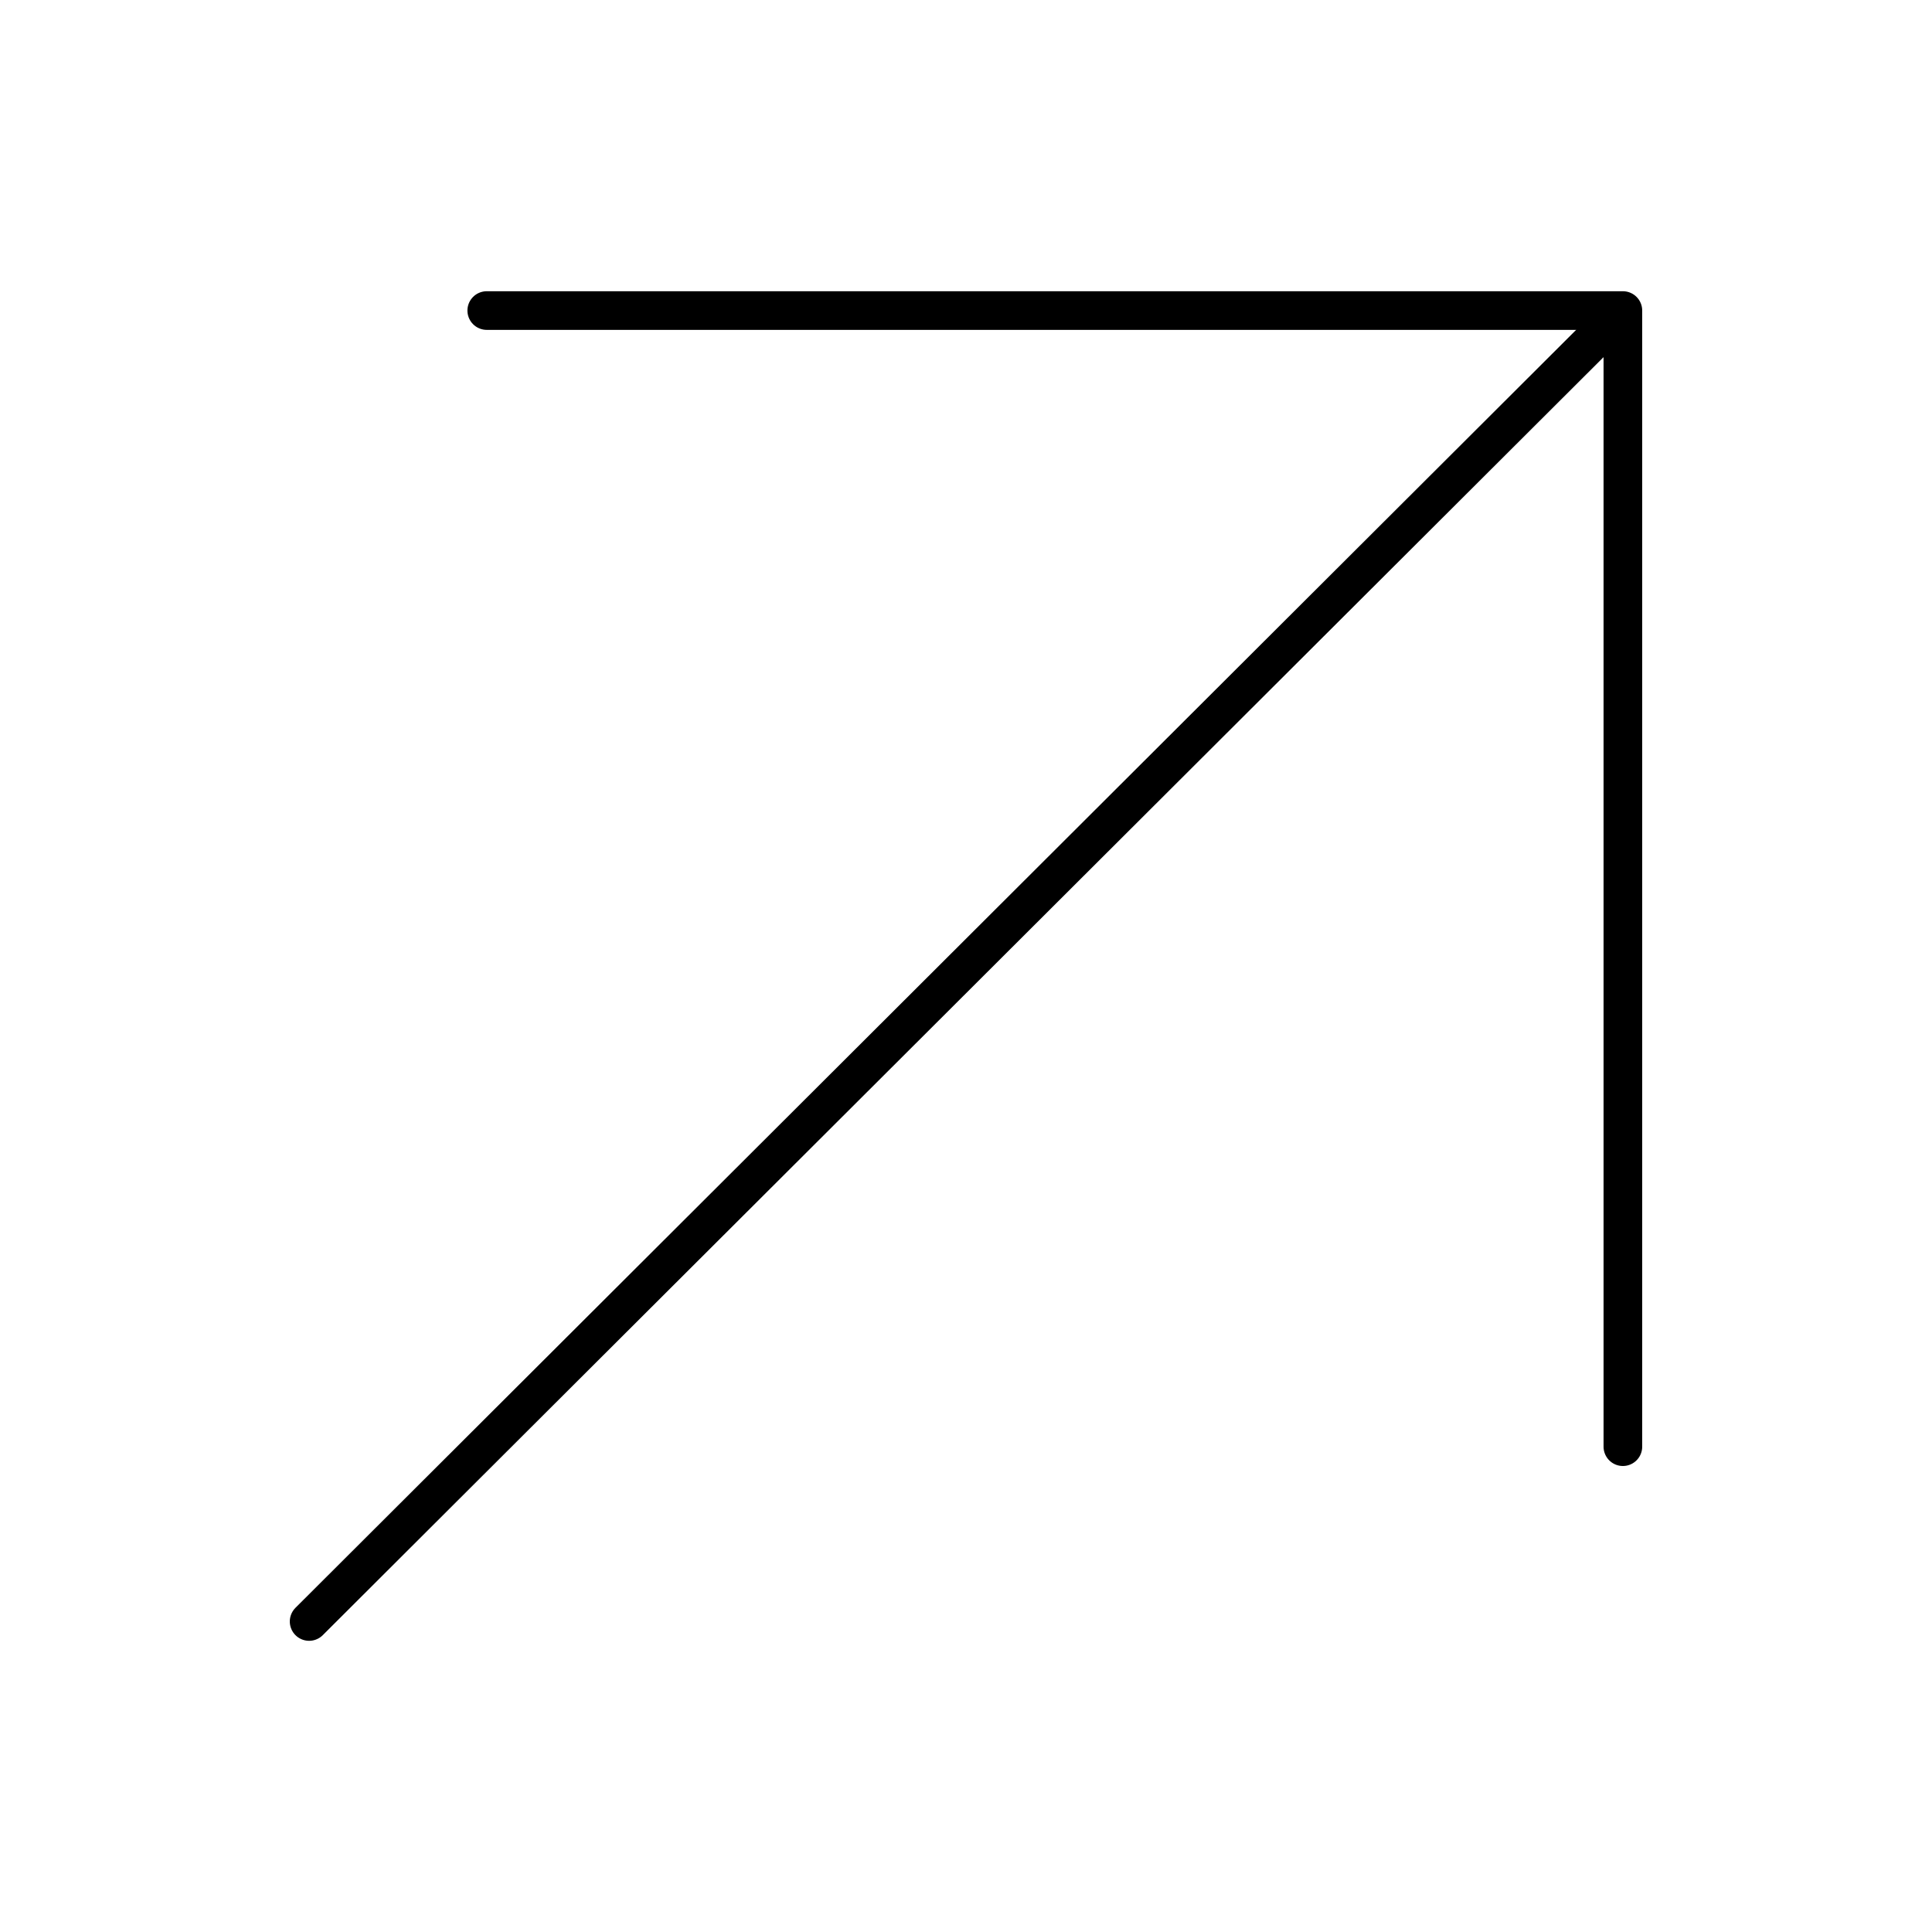
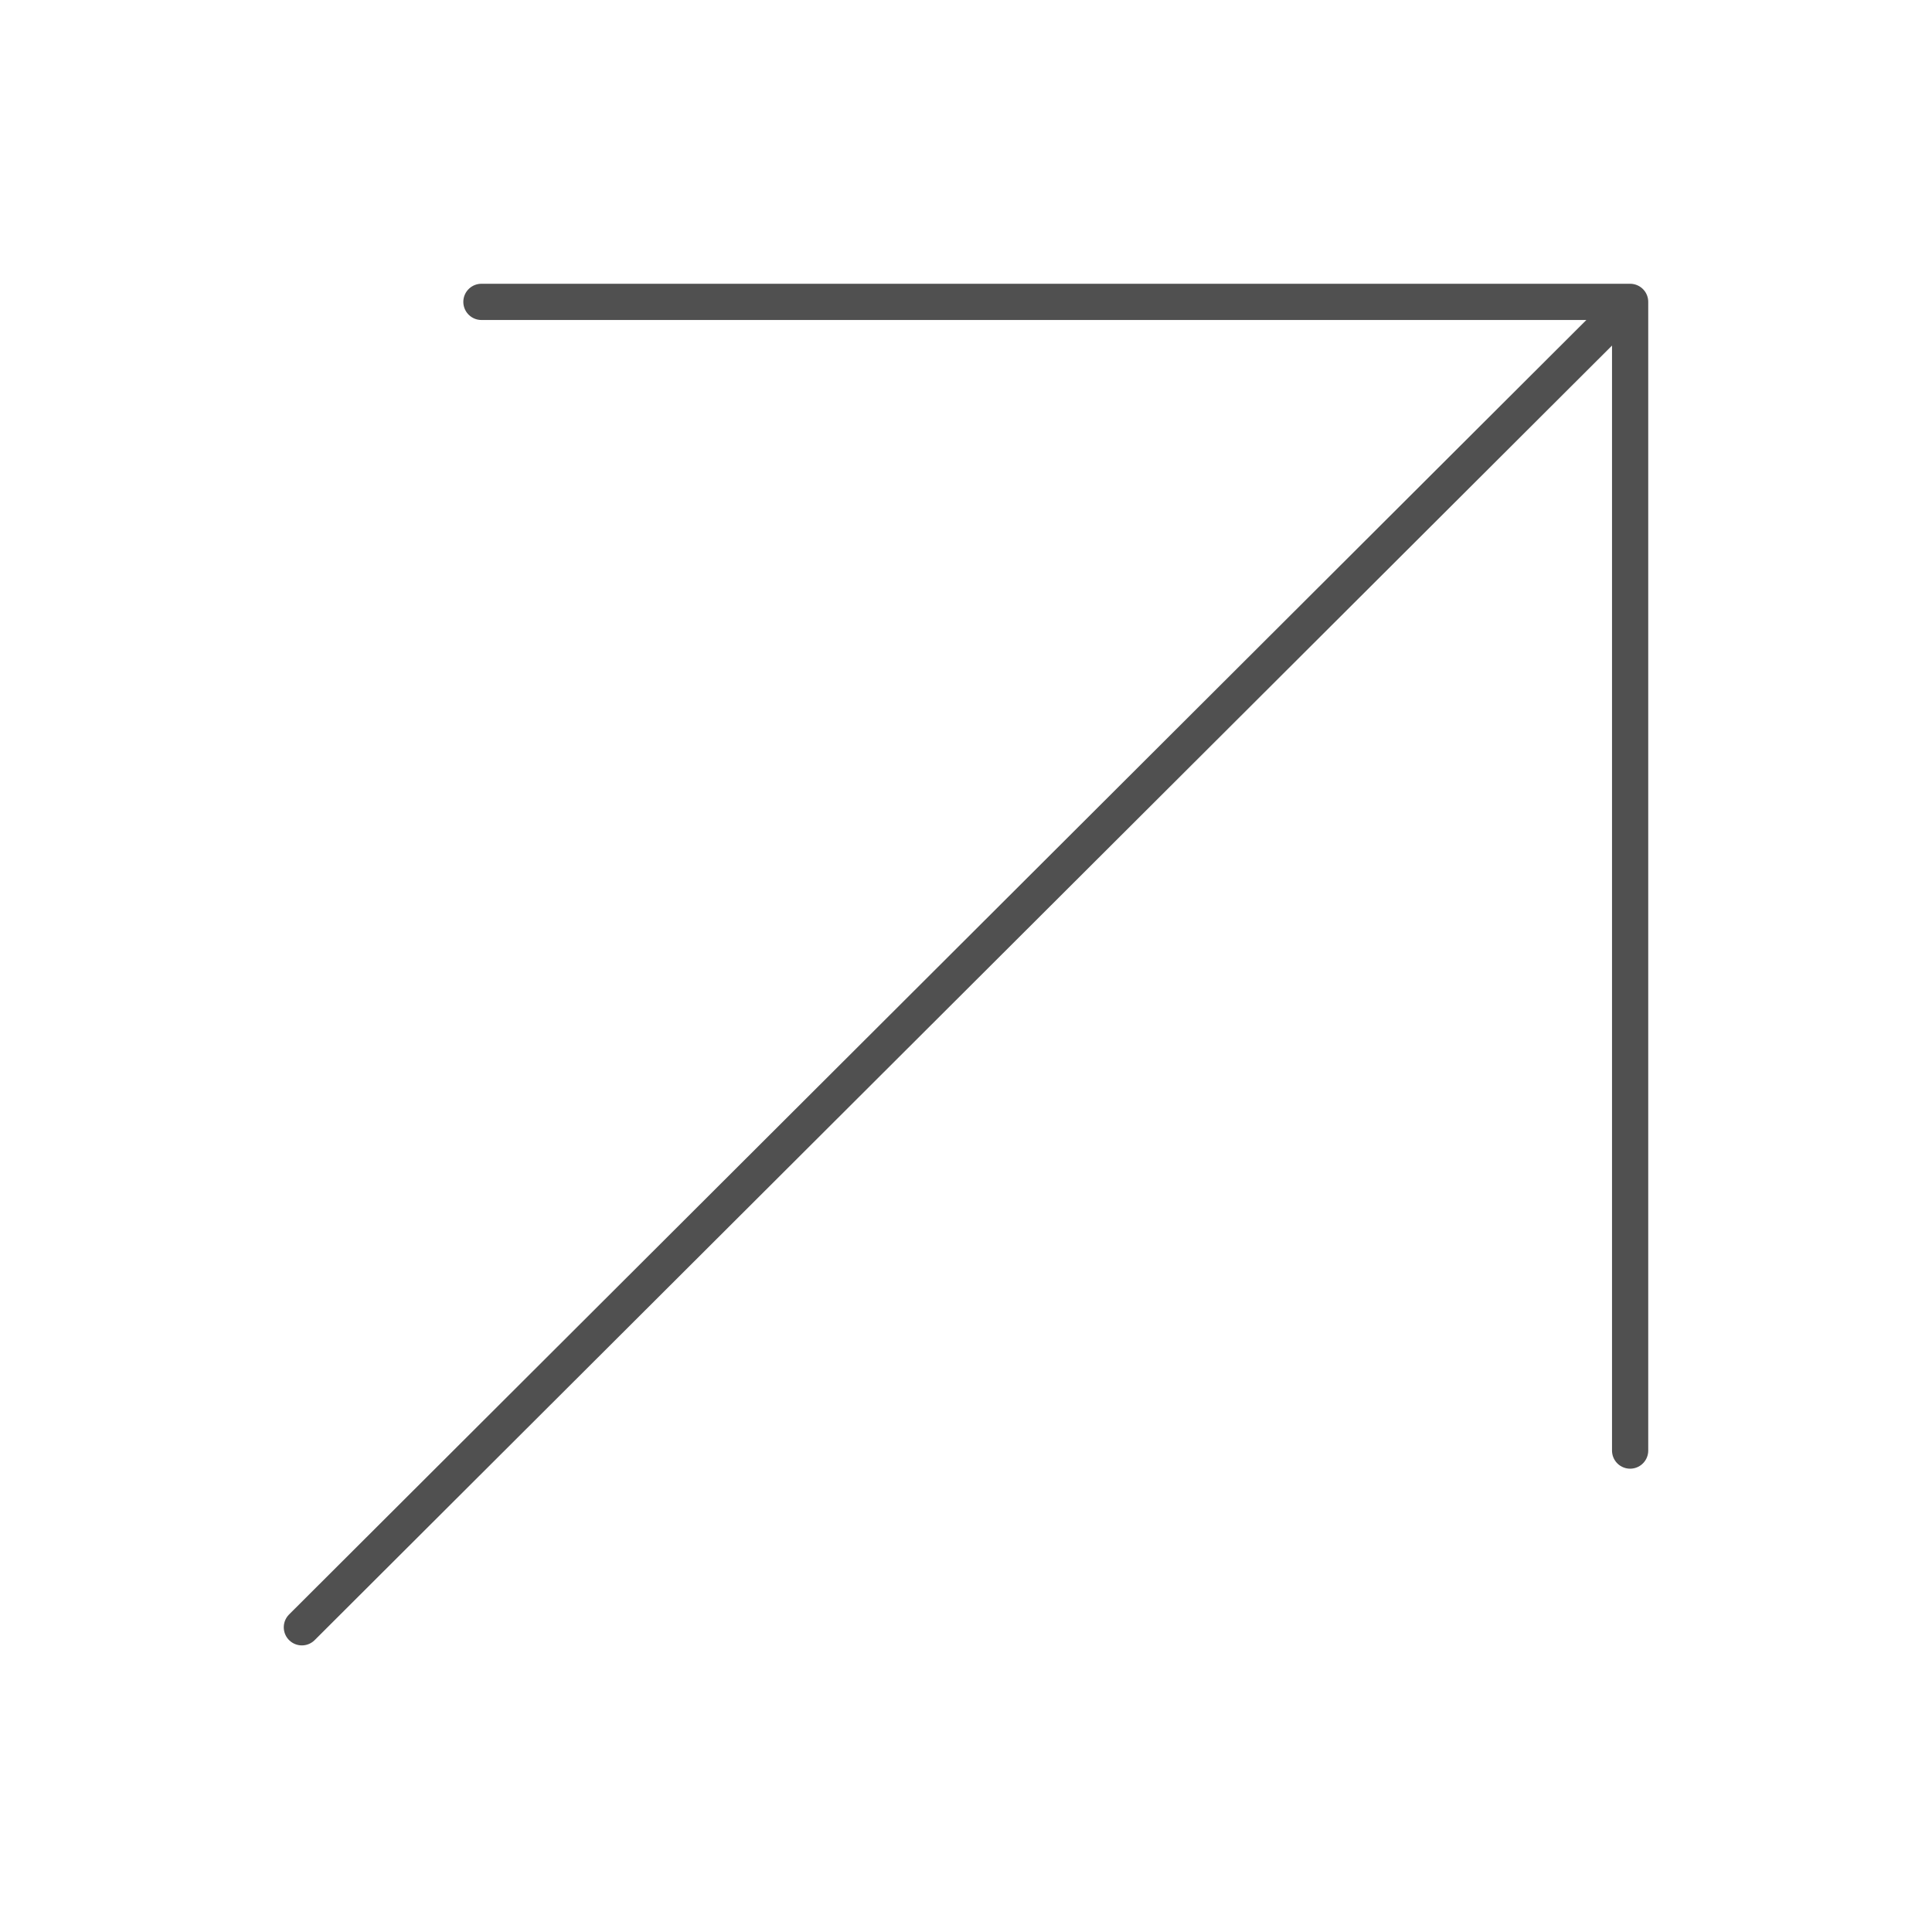
- <svg xmlns="http://www.w3.org/2000/svg" width="50" height="50" viewBox="0 0 50 50" fill="none">
-   <path d="M12.597 8.037L42 8.037V37.44" stroke="black" stroke-linecap="round" stroke-linejoin="round" />
-   <path d="M8 41.964L41.562 8.474" stroke="black" stroke-linecap="round" stroke-linejoin="round" />
+ <svg xmlns="http://www.w3.org/2000/svg" width="32" height="32" viewBox="0 0 32 32" fill="none">
+   <path d="M7.974 5L27 5L27 24.026" stroke="#505050" stroke-width="0.6" stroke-linecap="round" stroke-linejoin="round" />
+   <path d="M5 26.953L26.717 5.283" stroke="#505050" stroke-width="0.6" stroke-linecap="round" stroke-linejoin="round" />
</svg>
